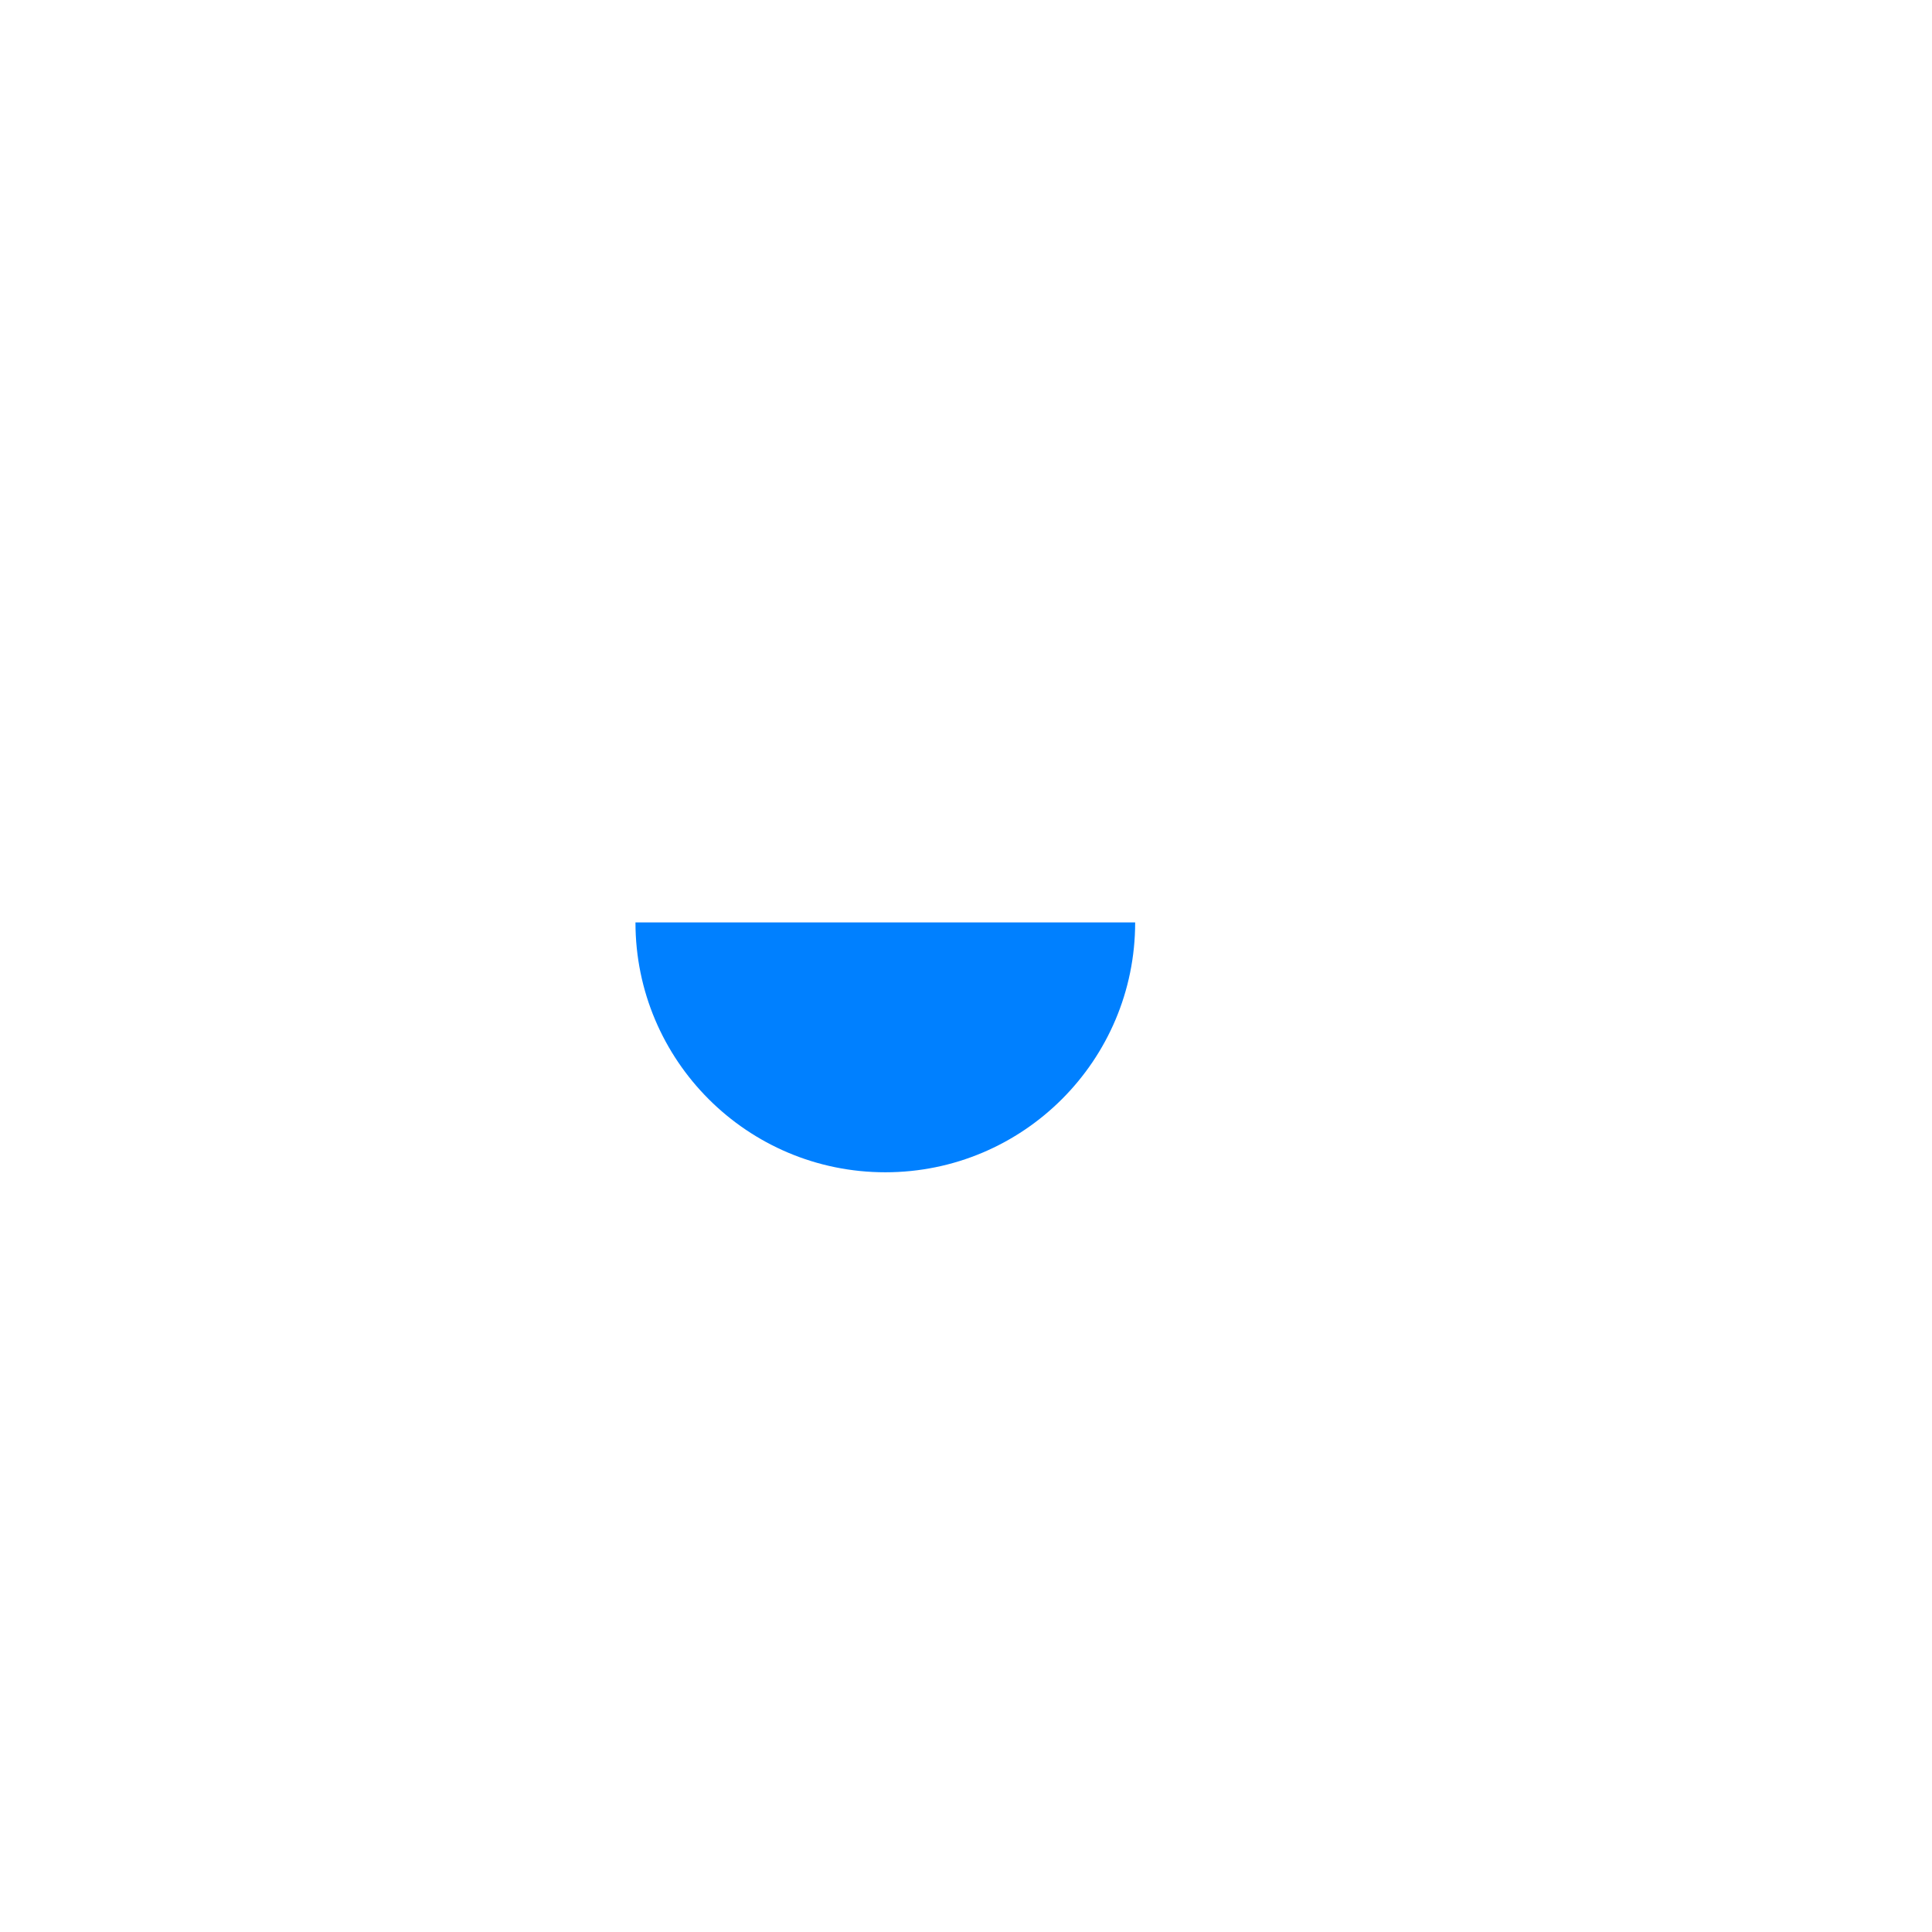
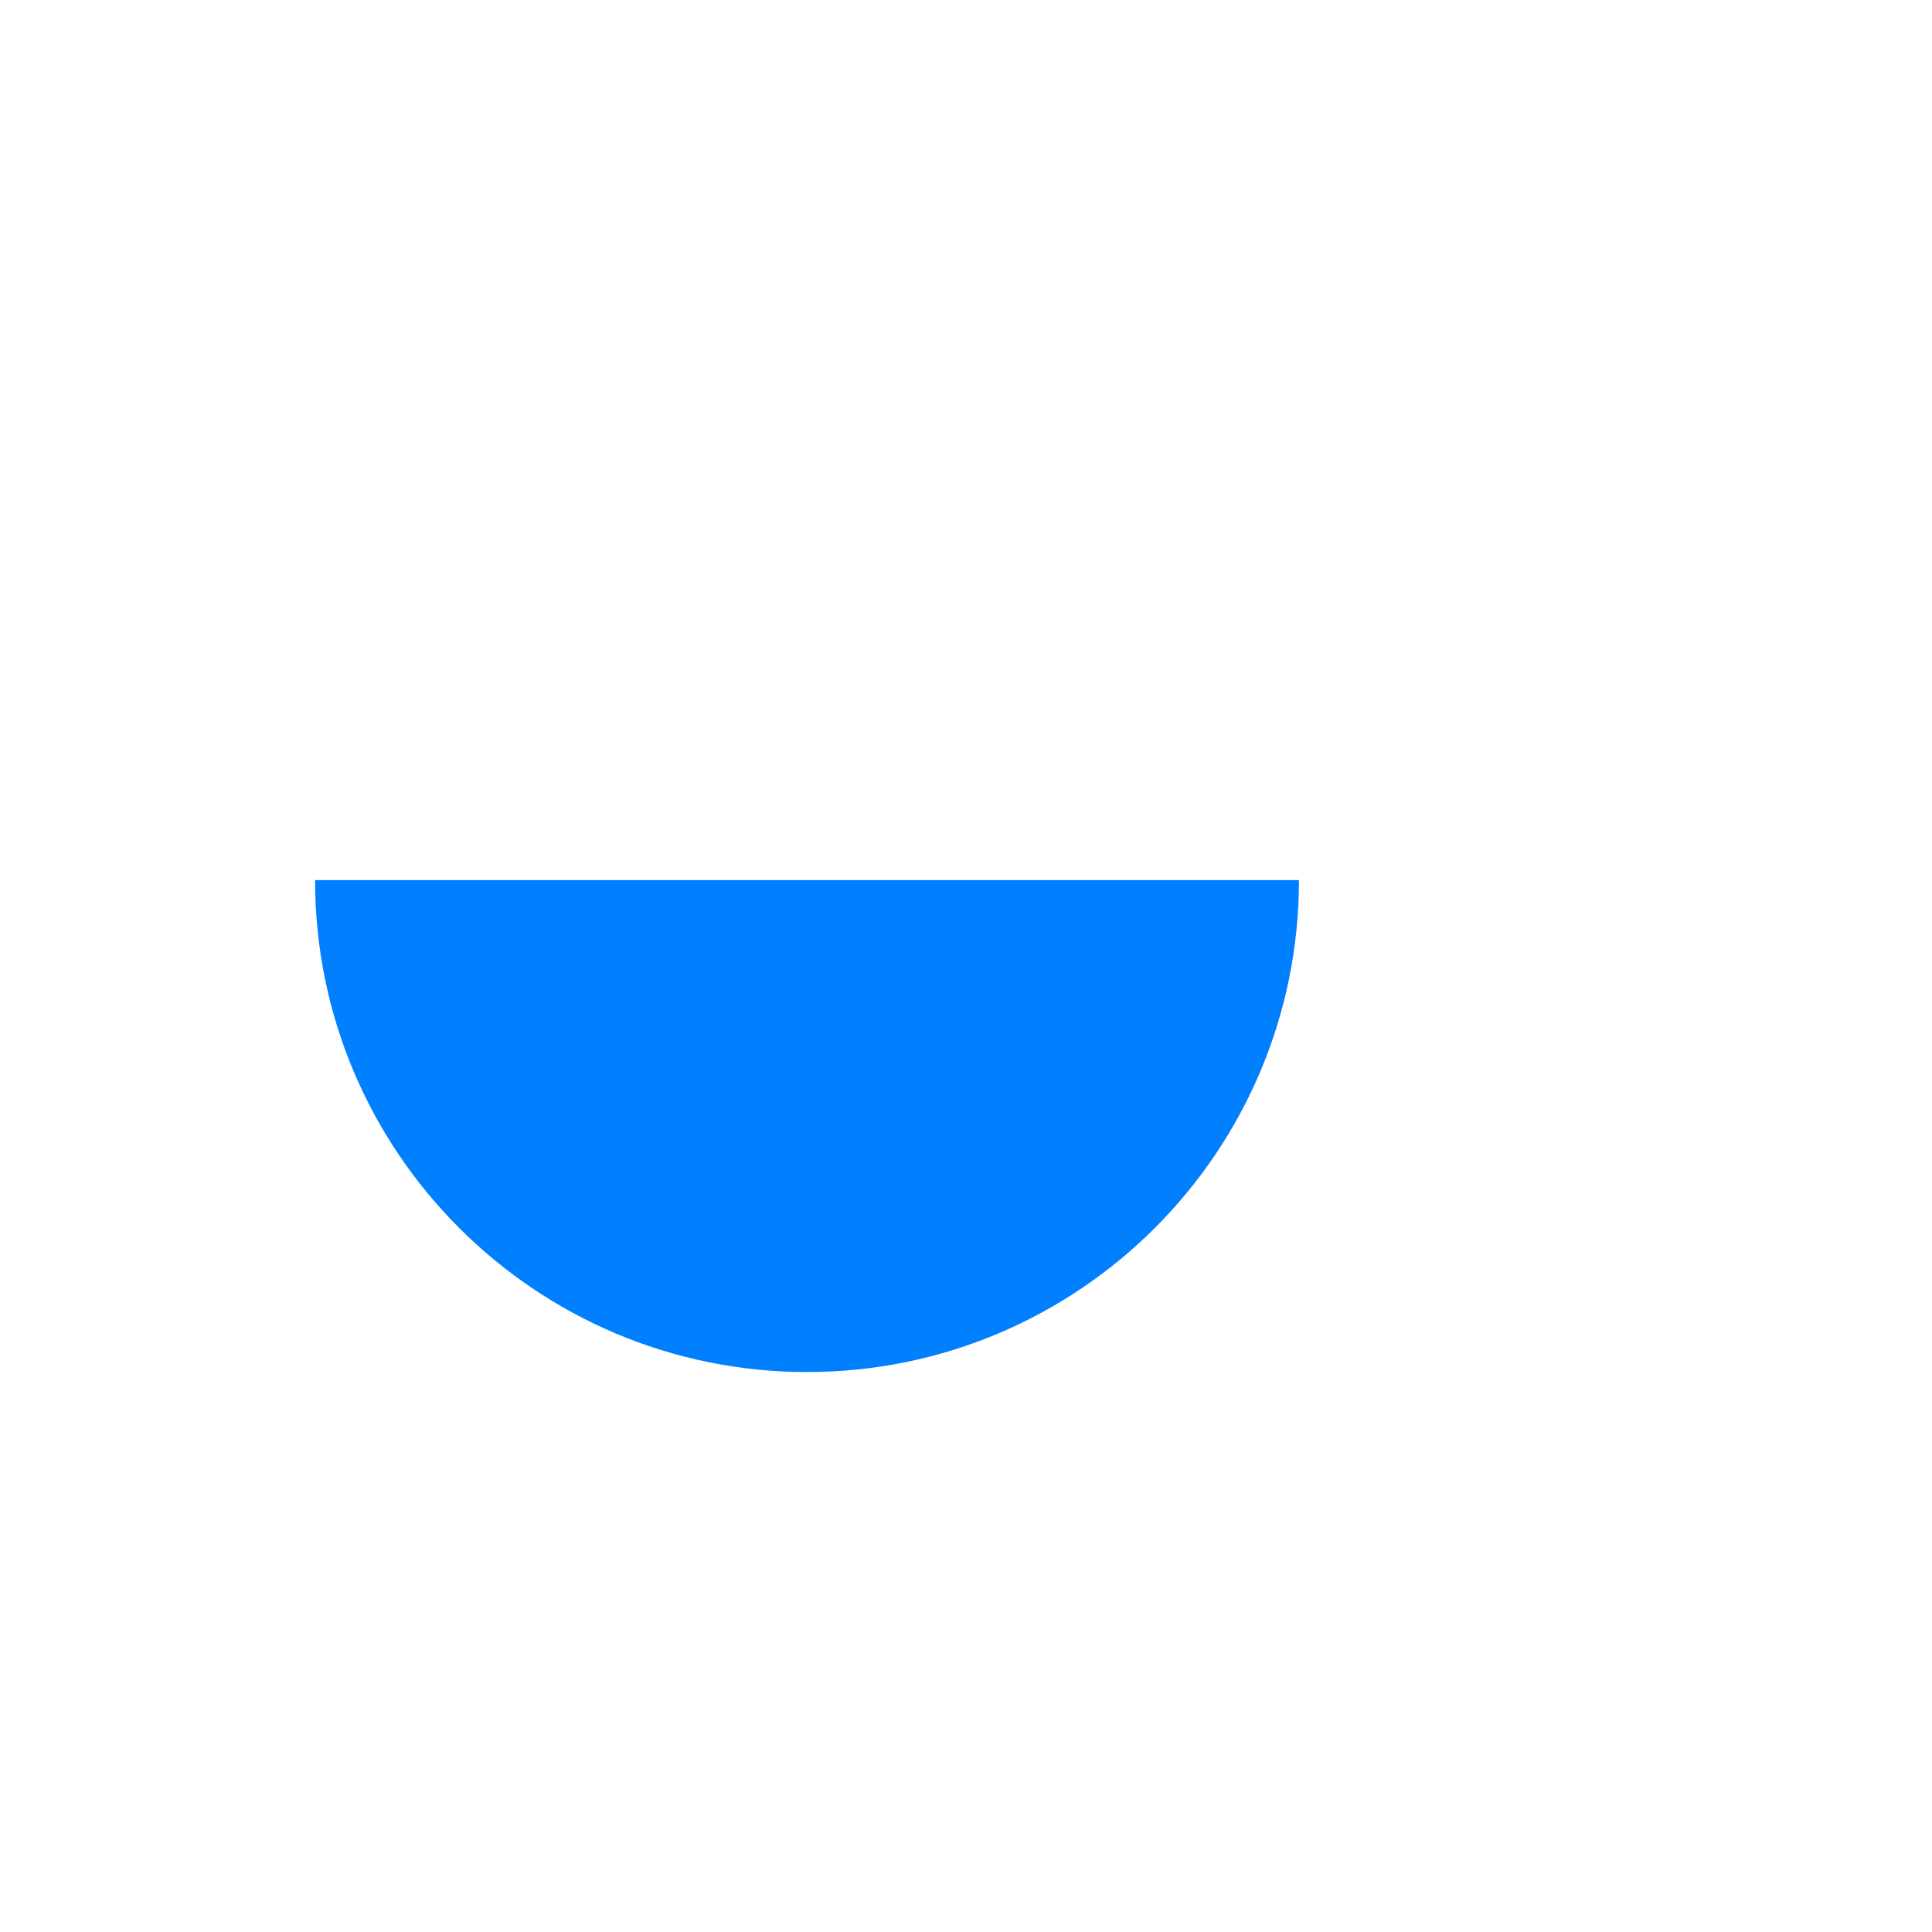
<svg xmlns="http://www.w3.org/2000/svg" width="839" height="839" viewBox="0 0 839 839" fill="none">
-   <g transform="translate(206.4727 206.4727) scale(0.4161)">
+   <g transform="translate(0 0) scale(0.8193)">
    <path d="M427.755 727.245C571.766 727.245 688.509 610.501 688.509 466.49H167C167 610.501 283.744 727.245 427.755 727.245Z" fill="#0080FF" />
  </g>
</svg>
